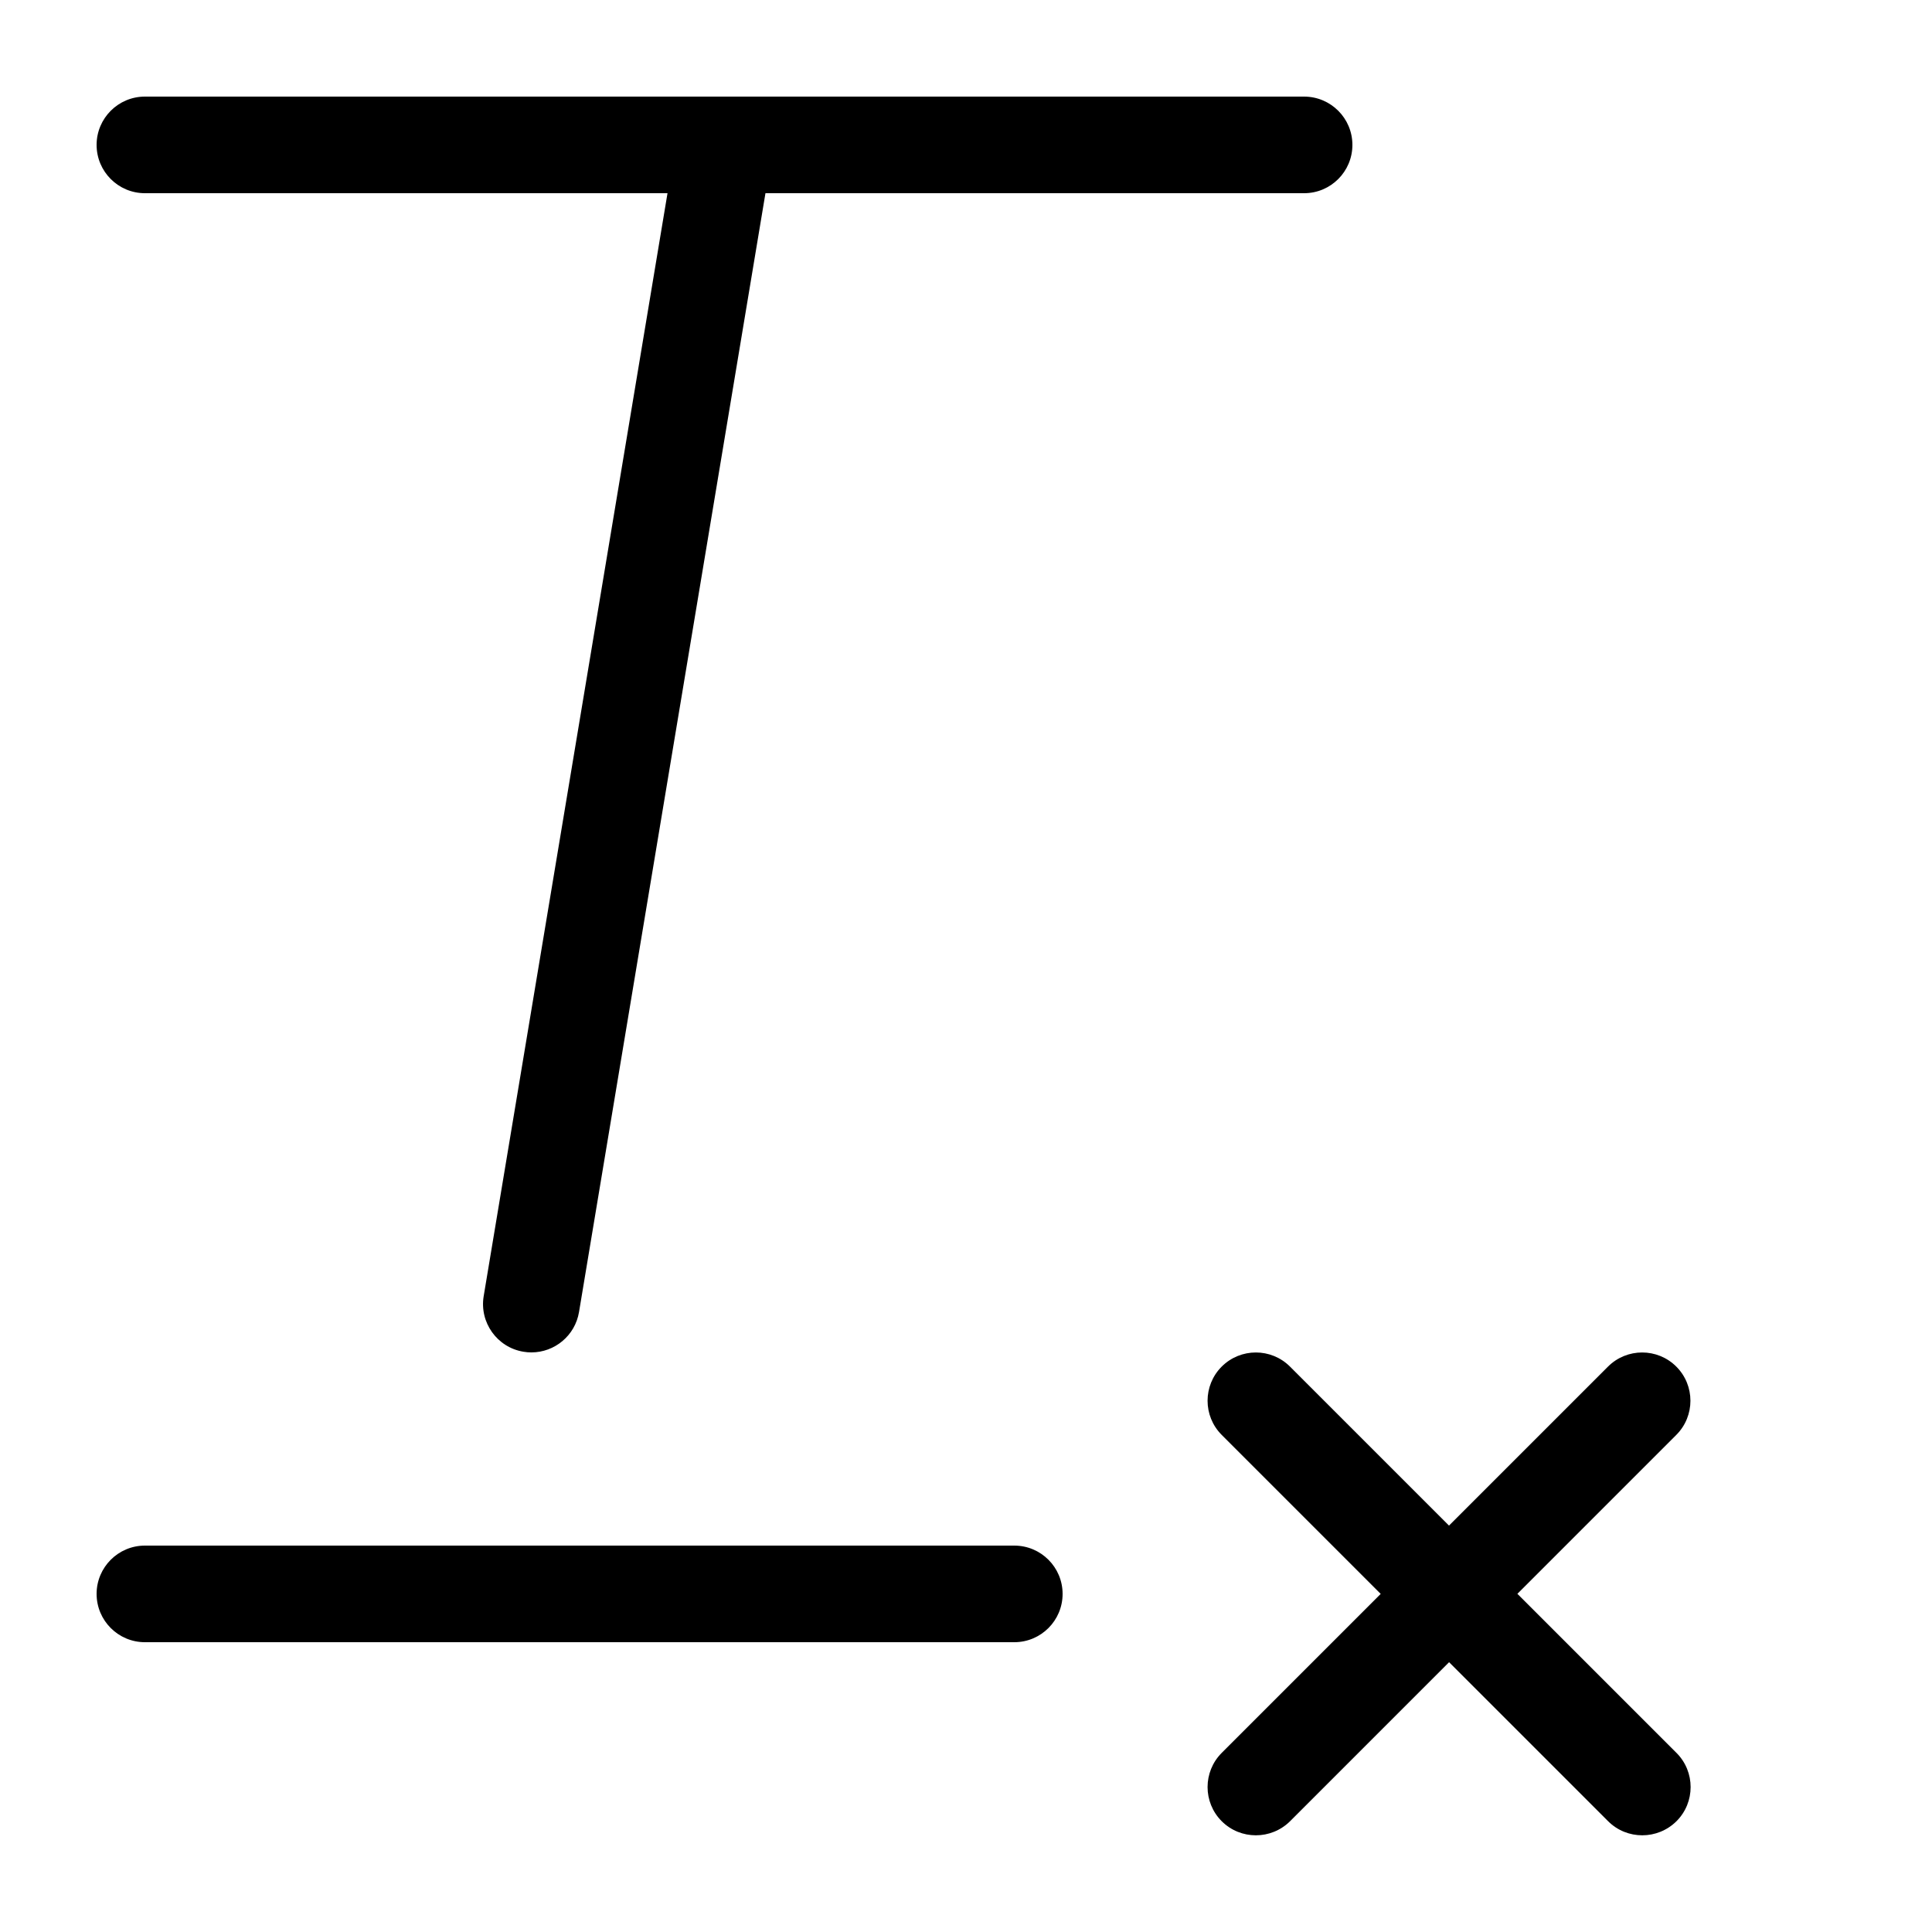
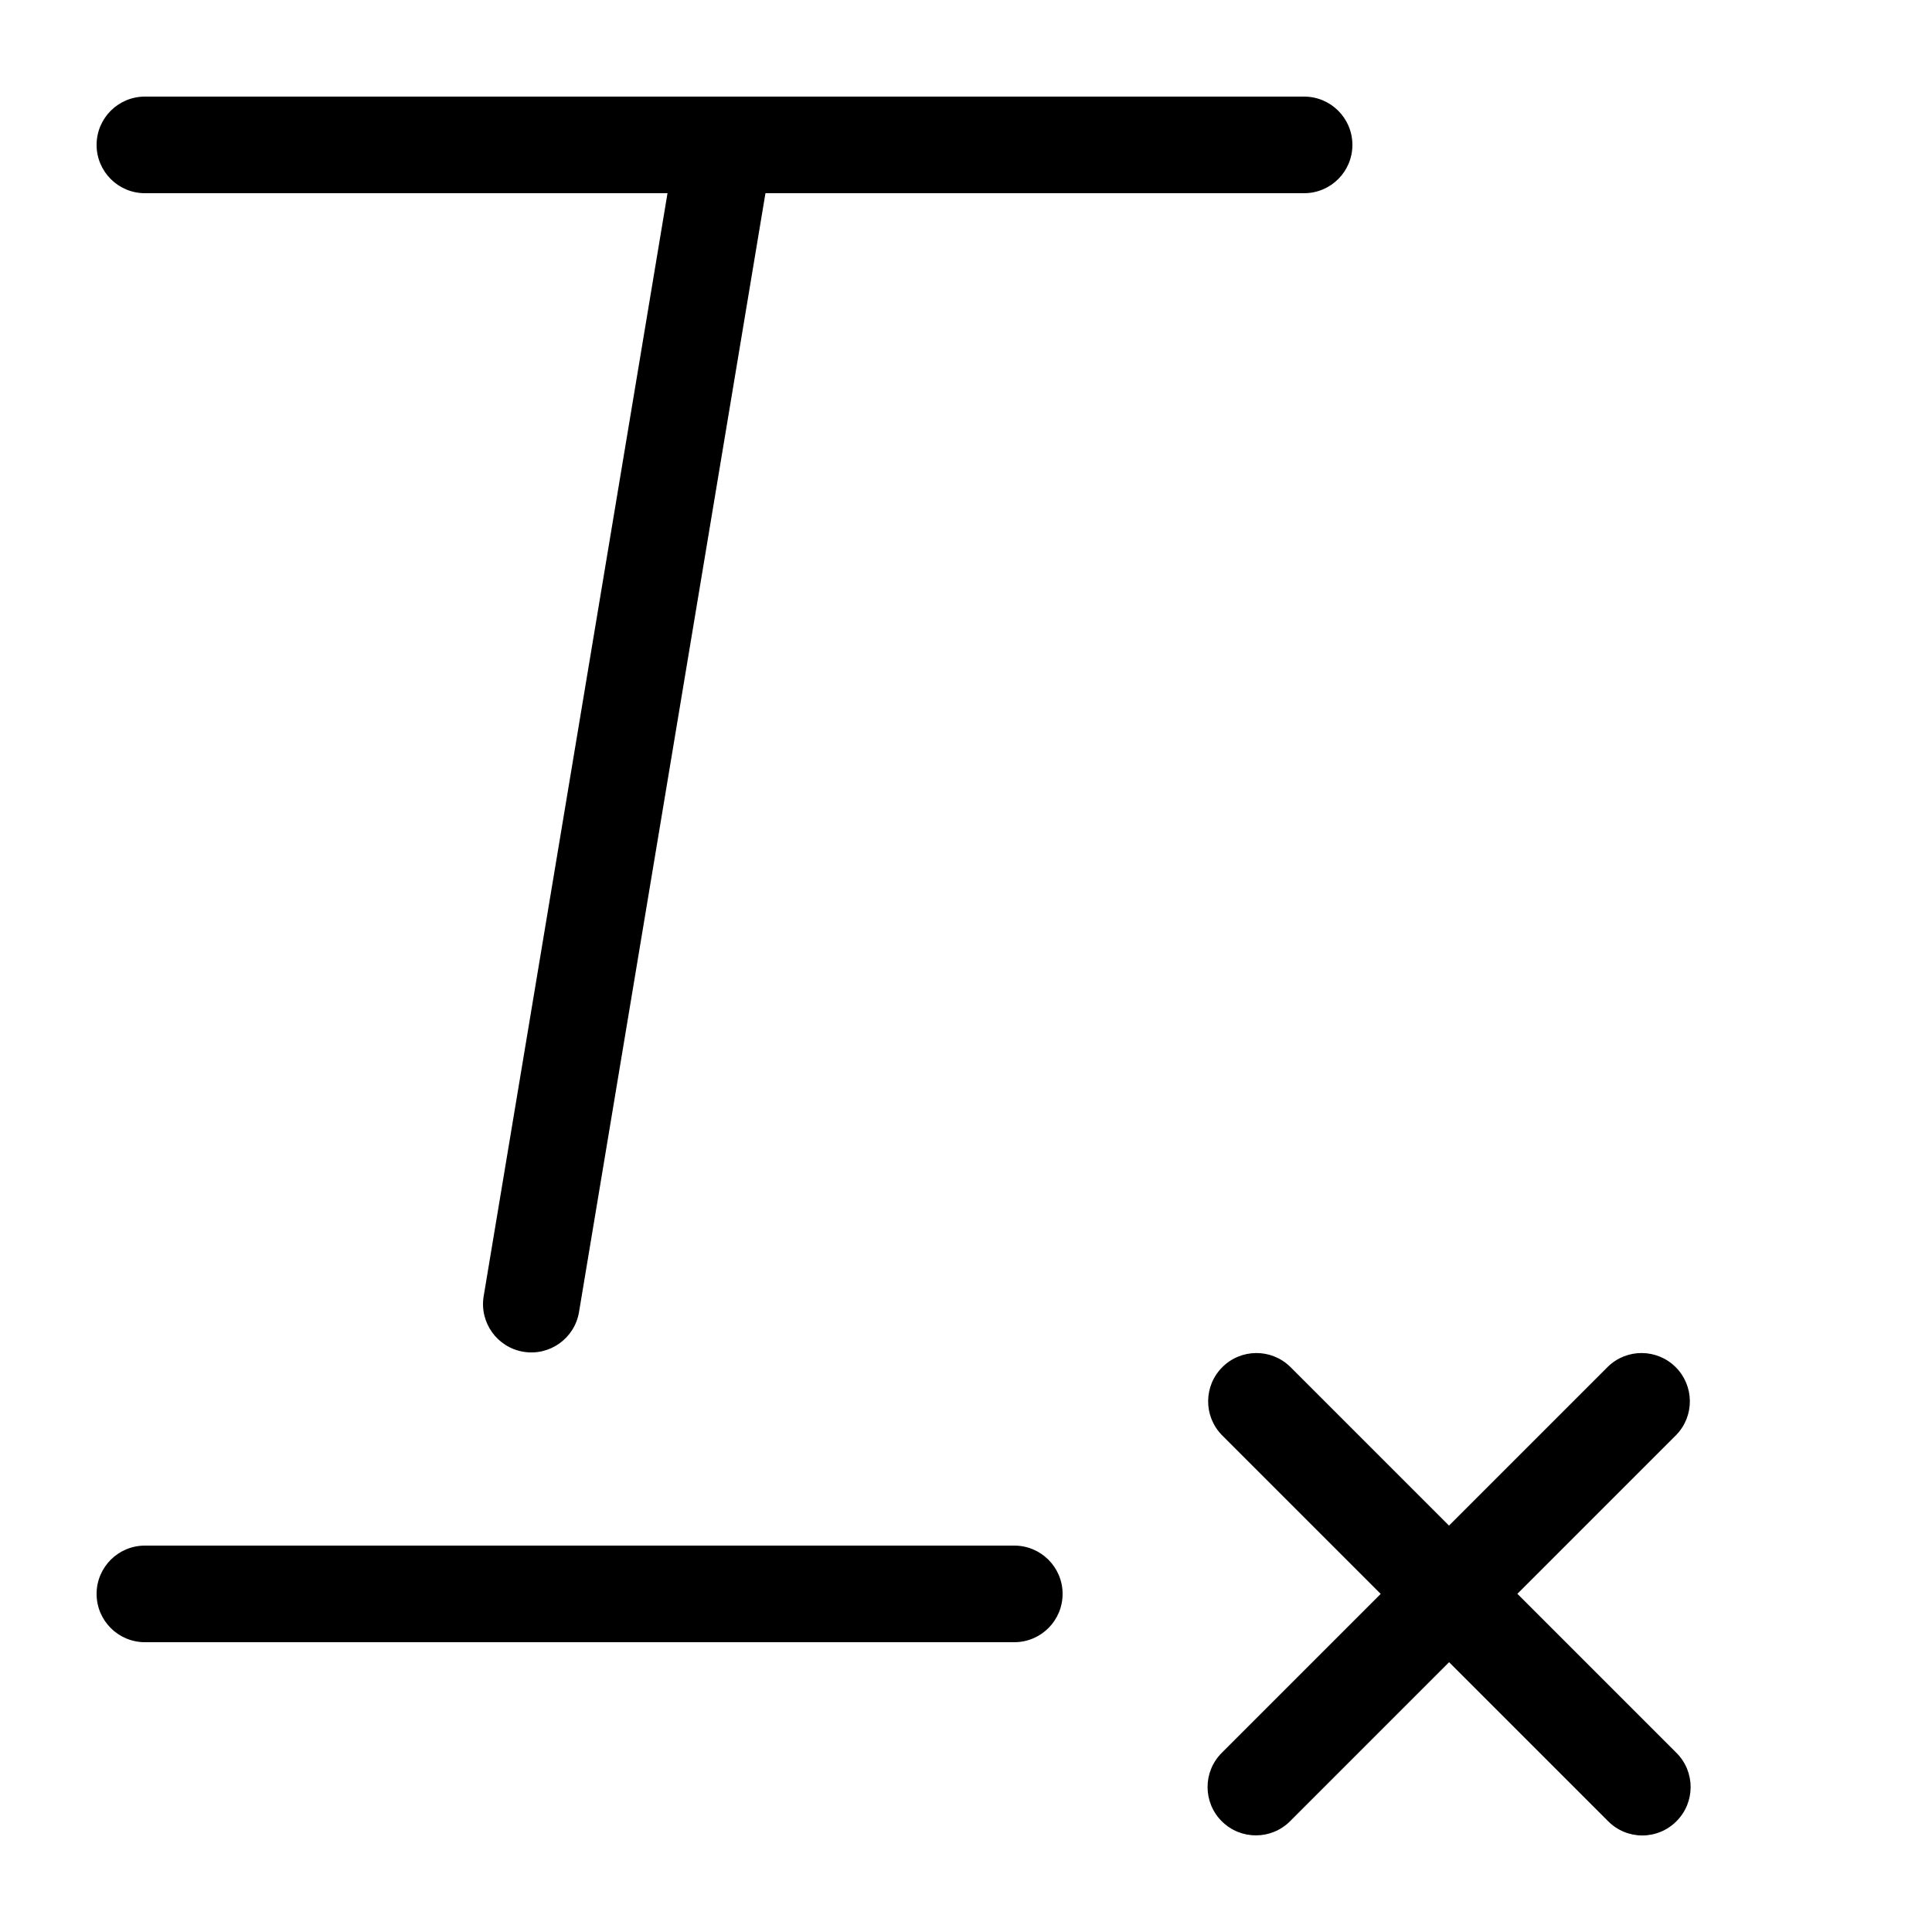
- <svg xmlns="http://www.w3.org/2000/svg" version="1.1" width="20" height="20" viewBox="0 0 20 20">
-   <path fill="#000000" d="M13.5 1h-12c-0.276 0-0.5 0.224-0.5 0.5s0.224 0.5 0.5 0.5h5.41l-1.903 11.418c-0.045 0.272 0.139 0.53 0.411 0.575 0.028 0.005 0.056 0.007 0.083 0.007 0.24 0 0.452-0.173 0.493-0.418l1.93-11.582h5.576c0.276 0 0.5-0.224 0.5-0.5s-0.224-0.5-0.5-0.5z" />
-   <path fill="#000000" d="M10.5 16h-9c-0.276 0-0.5 0.224-0.5 0.5s0.224 0.5 0.5 0.5h9c0.276 0 0.5-0.224 0.5-0.5s-0.224-0.5-0.5-0.5z" />
-   <path fill="#000000" d="M15.707 16.5l1.646-1.646c0.195-0.195 0.195-0.512 0-0.707s-0.512-0.195-0.707 0l-1.646 1.646-1.646-1.646c-0.195-0.195-0.512-0.195-0.707 0s-0.195 0.512 0 0.707l1.646 1.646-1.646 1.646c-0.195 0.195-0.195 0.512 0 0.707 0.098 0.098 0.226 0.146 0.354 0.146s0.256-0.049 0.354-0.146l1.646-1.646 1.646 1.646c0.098 0.098 0.226 0.146 0.354 0.146s0.256-0.049 0.354-0.146c0.195-0.195 0.195-0.512 0-0.707l-1.646-1.646z" />
+ <svg xmlns="http://www.w3.org/2000/svg" width="20" height="20">
+   <path d="M13.5 1h-12a.5.5 0 000 1h5.41L5.007 13.418a.5.5 0 00.987.164L7.924 2H13.5a.5.5 0 000-1zm-3 15h-9a.5.5 0 000 1h9a.5.5 0 000-1zm5.207.5l1.646-1.646a.5.5 0 00-.707-.707L15 15.793l-1.646-1.646a.5.5 0 00-.707.707l1.646 1.646-1.646 1.646a.5.5 0 00.708.707l1.646-1.646 1.646 1.646a.498.498 0 00.708 0 .5.5 0 000-.707L15.709 16.5z" />
</svg>
